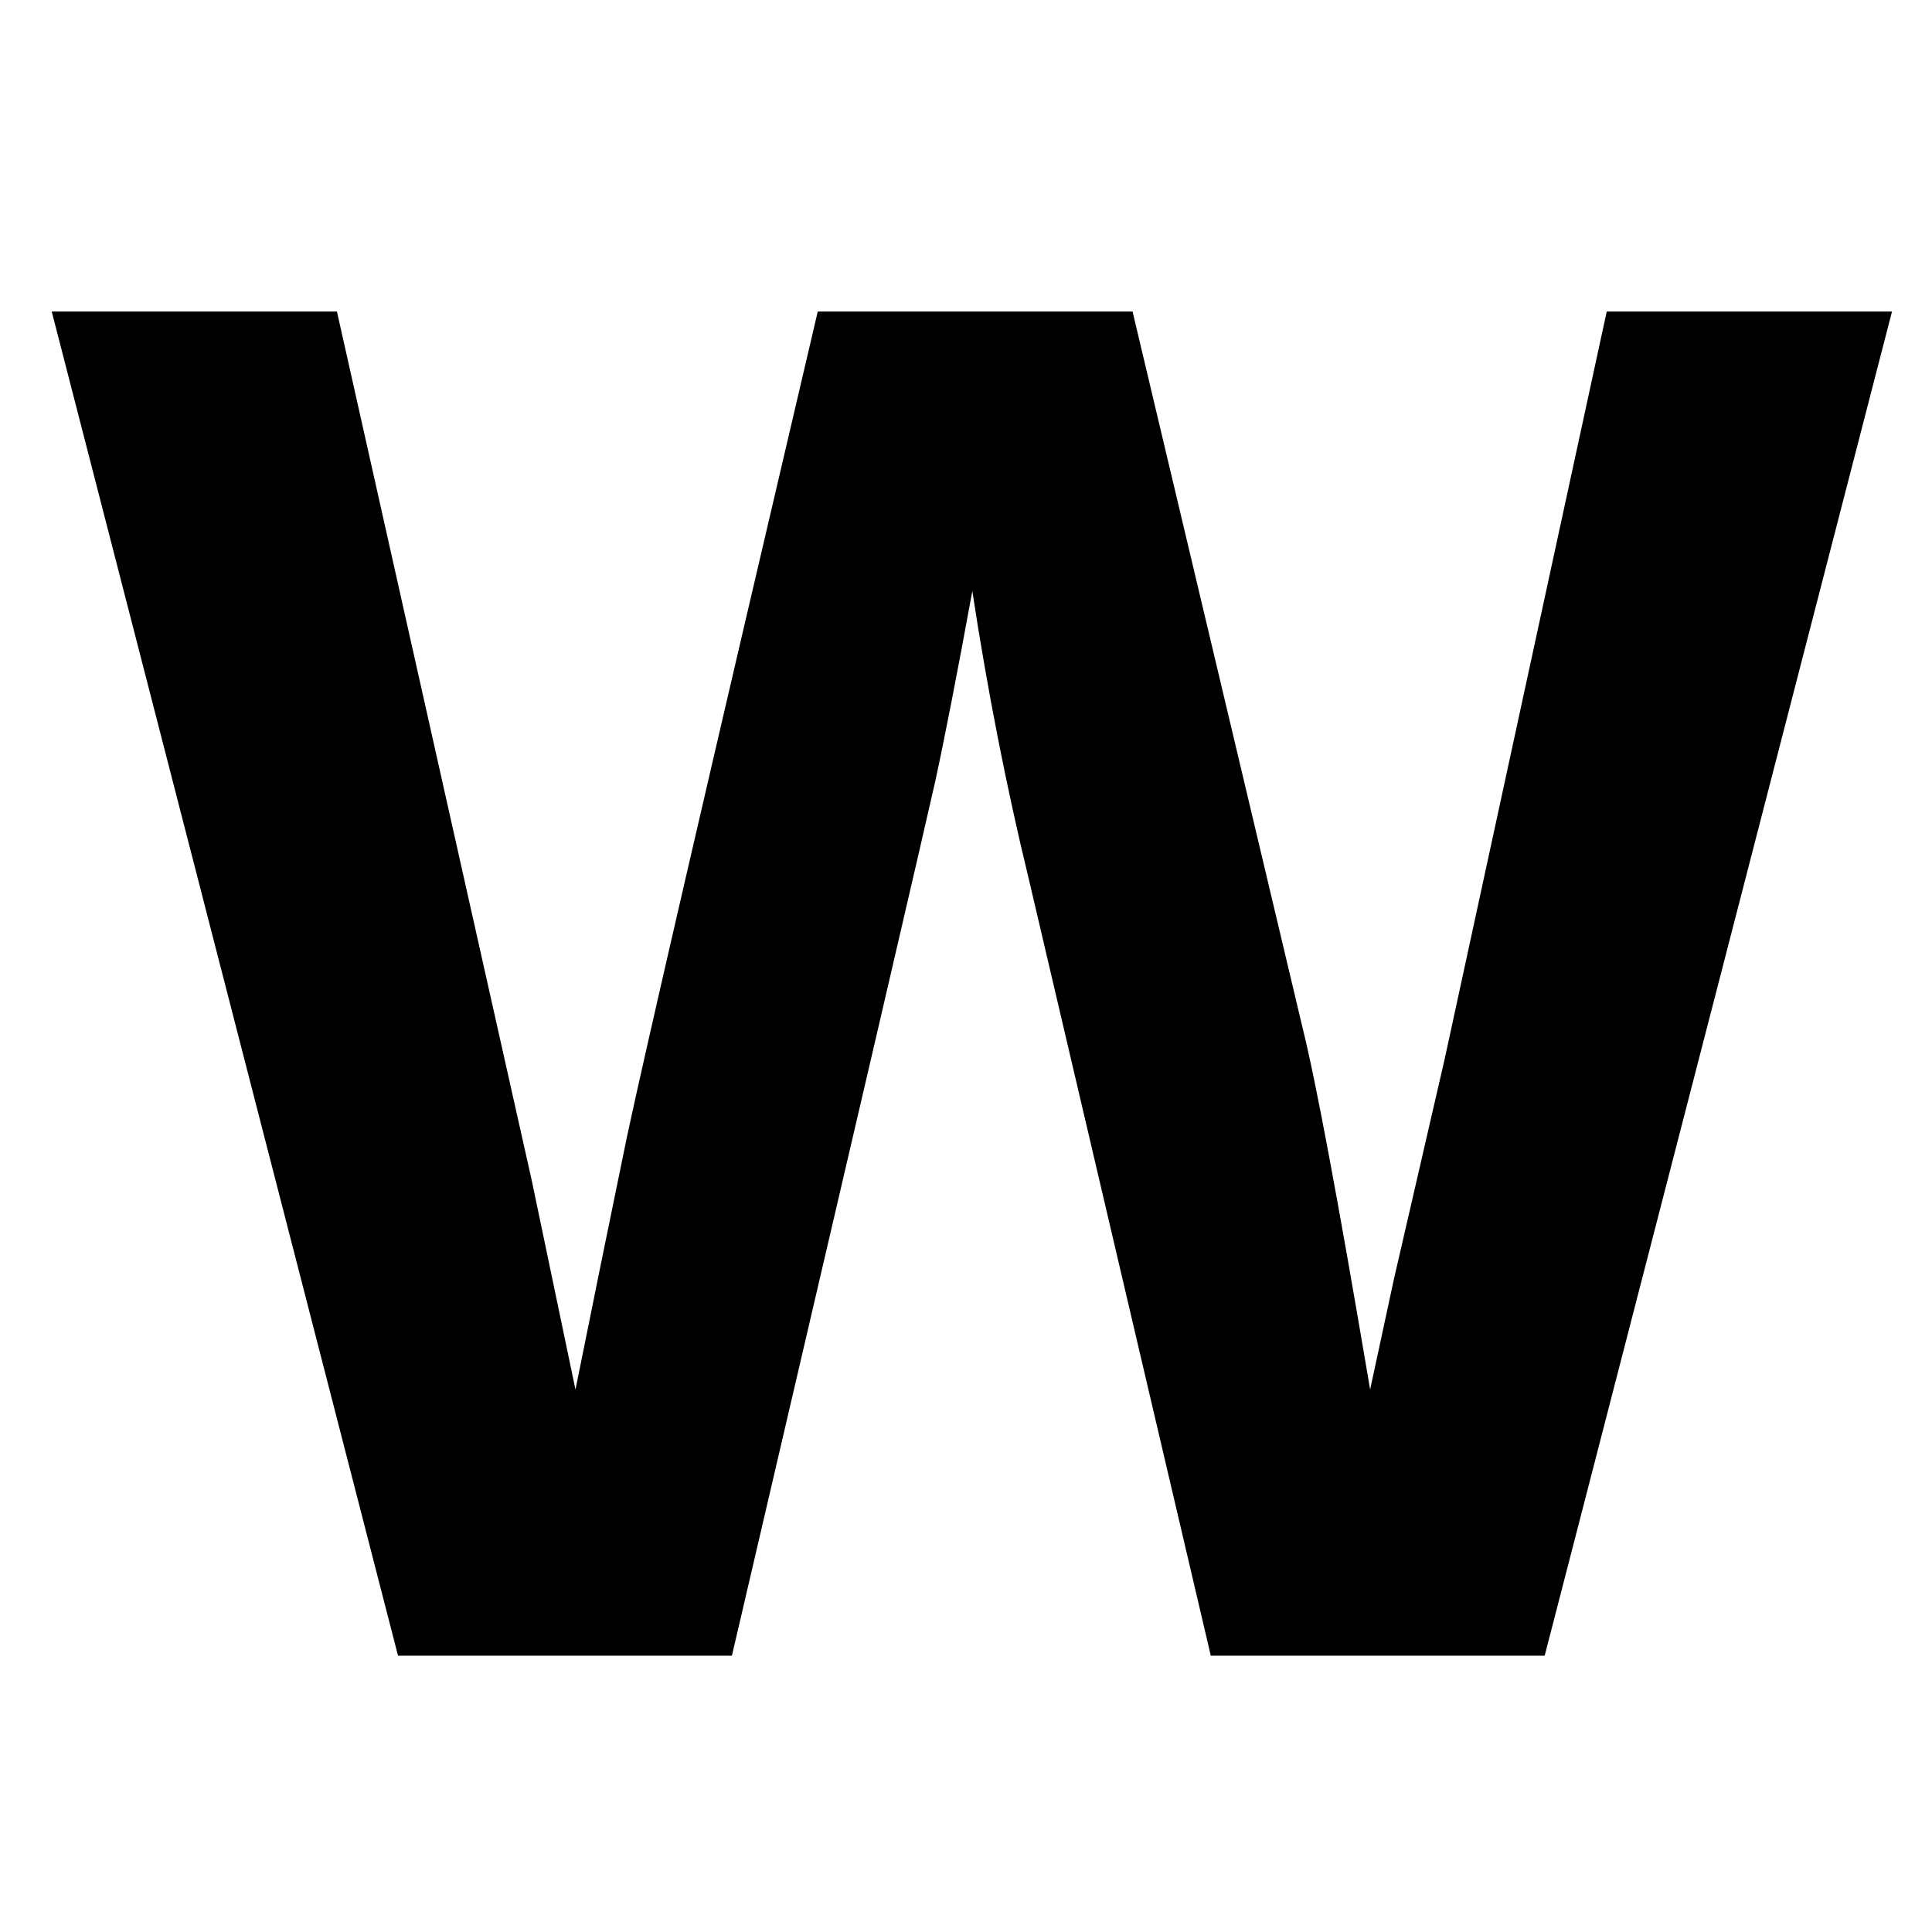
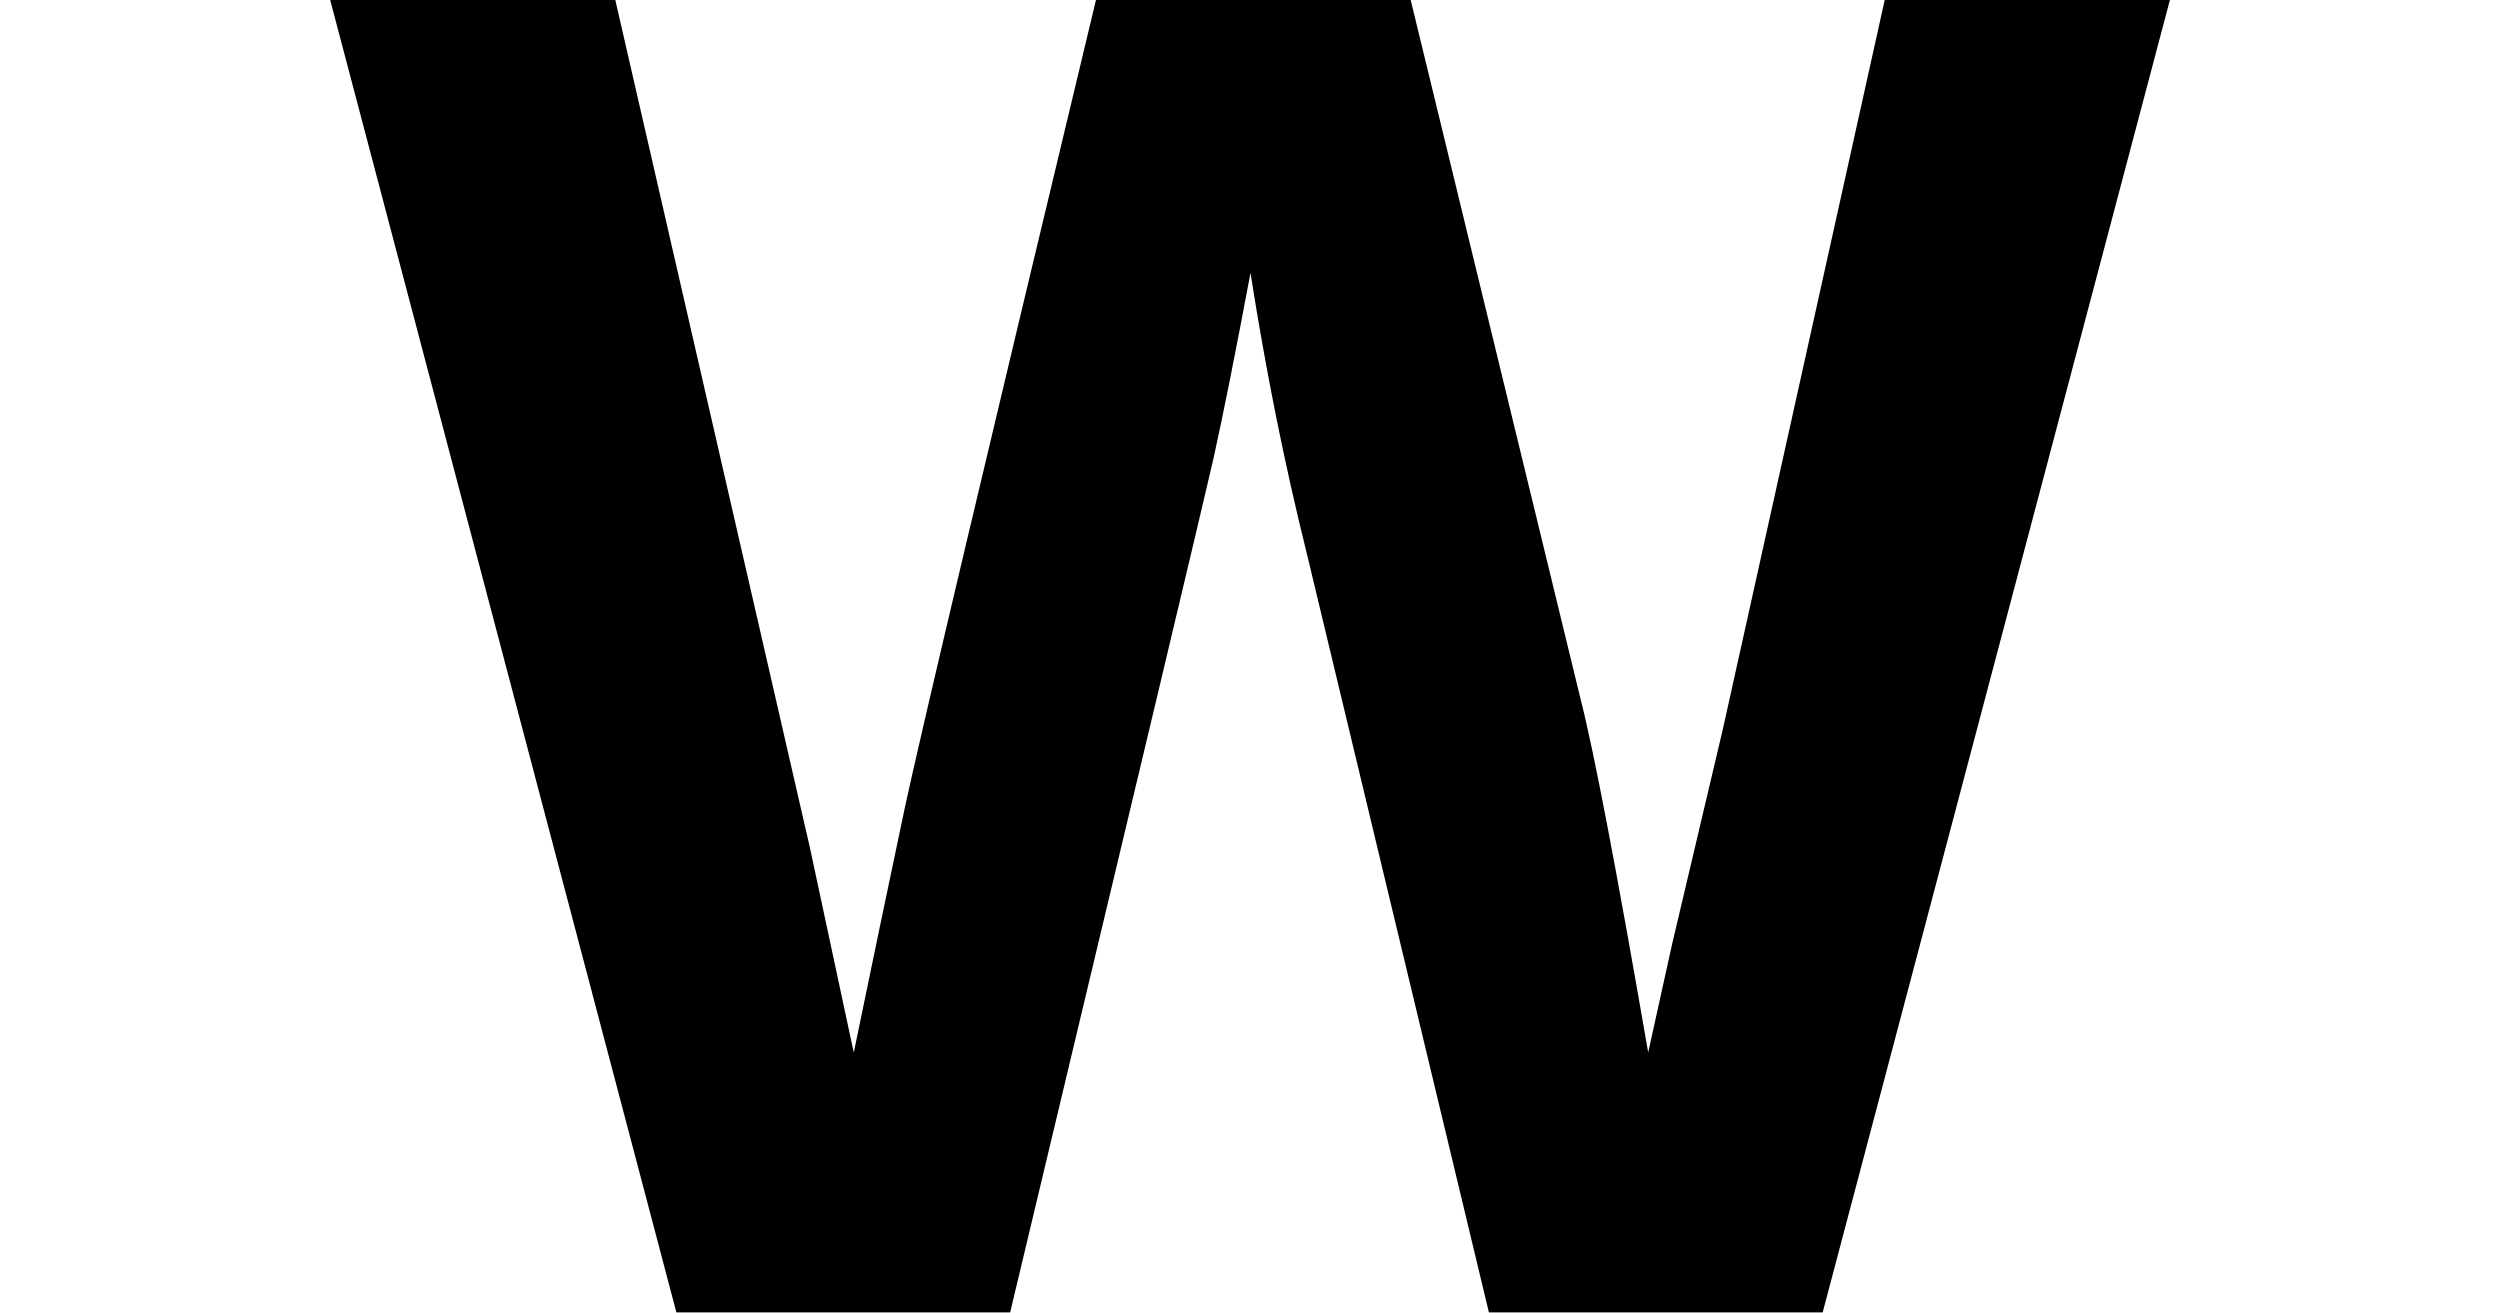
- <svg xmlns="http://www.w3.org/2000/svg" width="600px" height="600px" viewBox="0 0 32 32" version="1.1" id="svg5">
+ <svg xmlns="http://www.w3.org/2000/svg" width="1200" height="630" viewBox="0 0 64 33.6" version="1.1" id="svg5">
  <defs id="defs2" />
-   <g id="layer1">
-     <g aria-label="WA" id="text1155" style="font-size:21.167px;line-height:1.25;stroke-width:0.529">
-       <g aria-label="WA" id="text15670" style="font-size:10.583px;stroke-width:0.14" transform="translate(0.5786406,3.212794)">
-         <path d="M 25.006,24.211 H 19.476 L 16.458,11.333 Q 15.905,9.058 15.526,6.577 15.147,8.647 14.91,9.737 14.671,10.812 11.544,24.211 H 6.014 L 0.278,1.947 H 5.002 L 8.226,16.326 8.953,19.803 Q 9.395,17.606 9.806,15.615 10.232,13.608 12.966,1.947 h 5.214 L 20.993,13.798 q 0.332,1.327 1.122,6.004 l 0.395,-1.833 0.838,-3.634 2.686,-12.388 h 4.725 z" fill="black" style="font-weight:bold;font-family:'Liberation Sans';-inkscape-font-specification:'Liberation Sans, Bold';stroke-width:0.428" id="path25877" />
+   <g id="layer1" transform="translate(-0.8564498,-5.160119)" style="display:inline">
+     <g aria-label="WA" id="text1155" style="font-size:21.167px;line-height:1.25;opacity:1;stroke-width:0.529">
+       <g aria-label="WA" id="text15670" style="font-size:10.583px;stroke-width:0.14" transform="matrix(1.545127,0,0,1.509062,8.879458,2.221484)">
+         <path d="M 25.006,24.211 H 19.476 L 16.458,11.333 Q 15.905,9.058 15.526,6.577 15.147,8.647 14.91,9.737 14.671,10.812 11.544,24.211 H 6.014 L 0.278,1.947 H 5.002 L 8.226,16.326 8.953,19.803 Q 9.395,17.606 9.806,15.615 10.232,13.608 12.966,1.947 h 5.214 L 20.993,13.798 q 0.332,1.327 1.122,6.004 l 0.395,-1.833 0.838,-3.634 2.686,-12.388 h 4.725 z" fill="#000000" style="font-weight:bold;font-family:'Liberation Sans';-inkscape-font-specification:'Liberation Sans, Bold';stroke-width:0.428" id="path25877" />
      </g>
    </g>
  </g>
-   <style>
+   <style id="style8">
    @media (prefers-color-scheme:dark){:root{filter:invert(100%)}}
  </style>
</svg>
